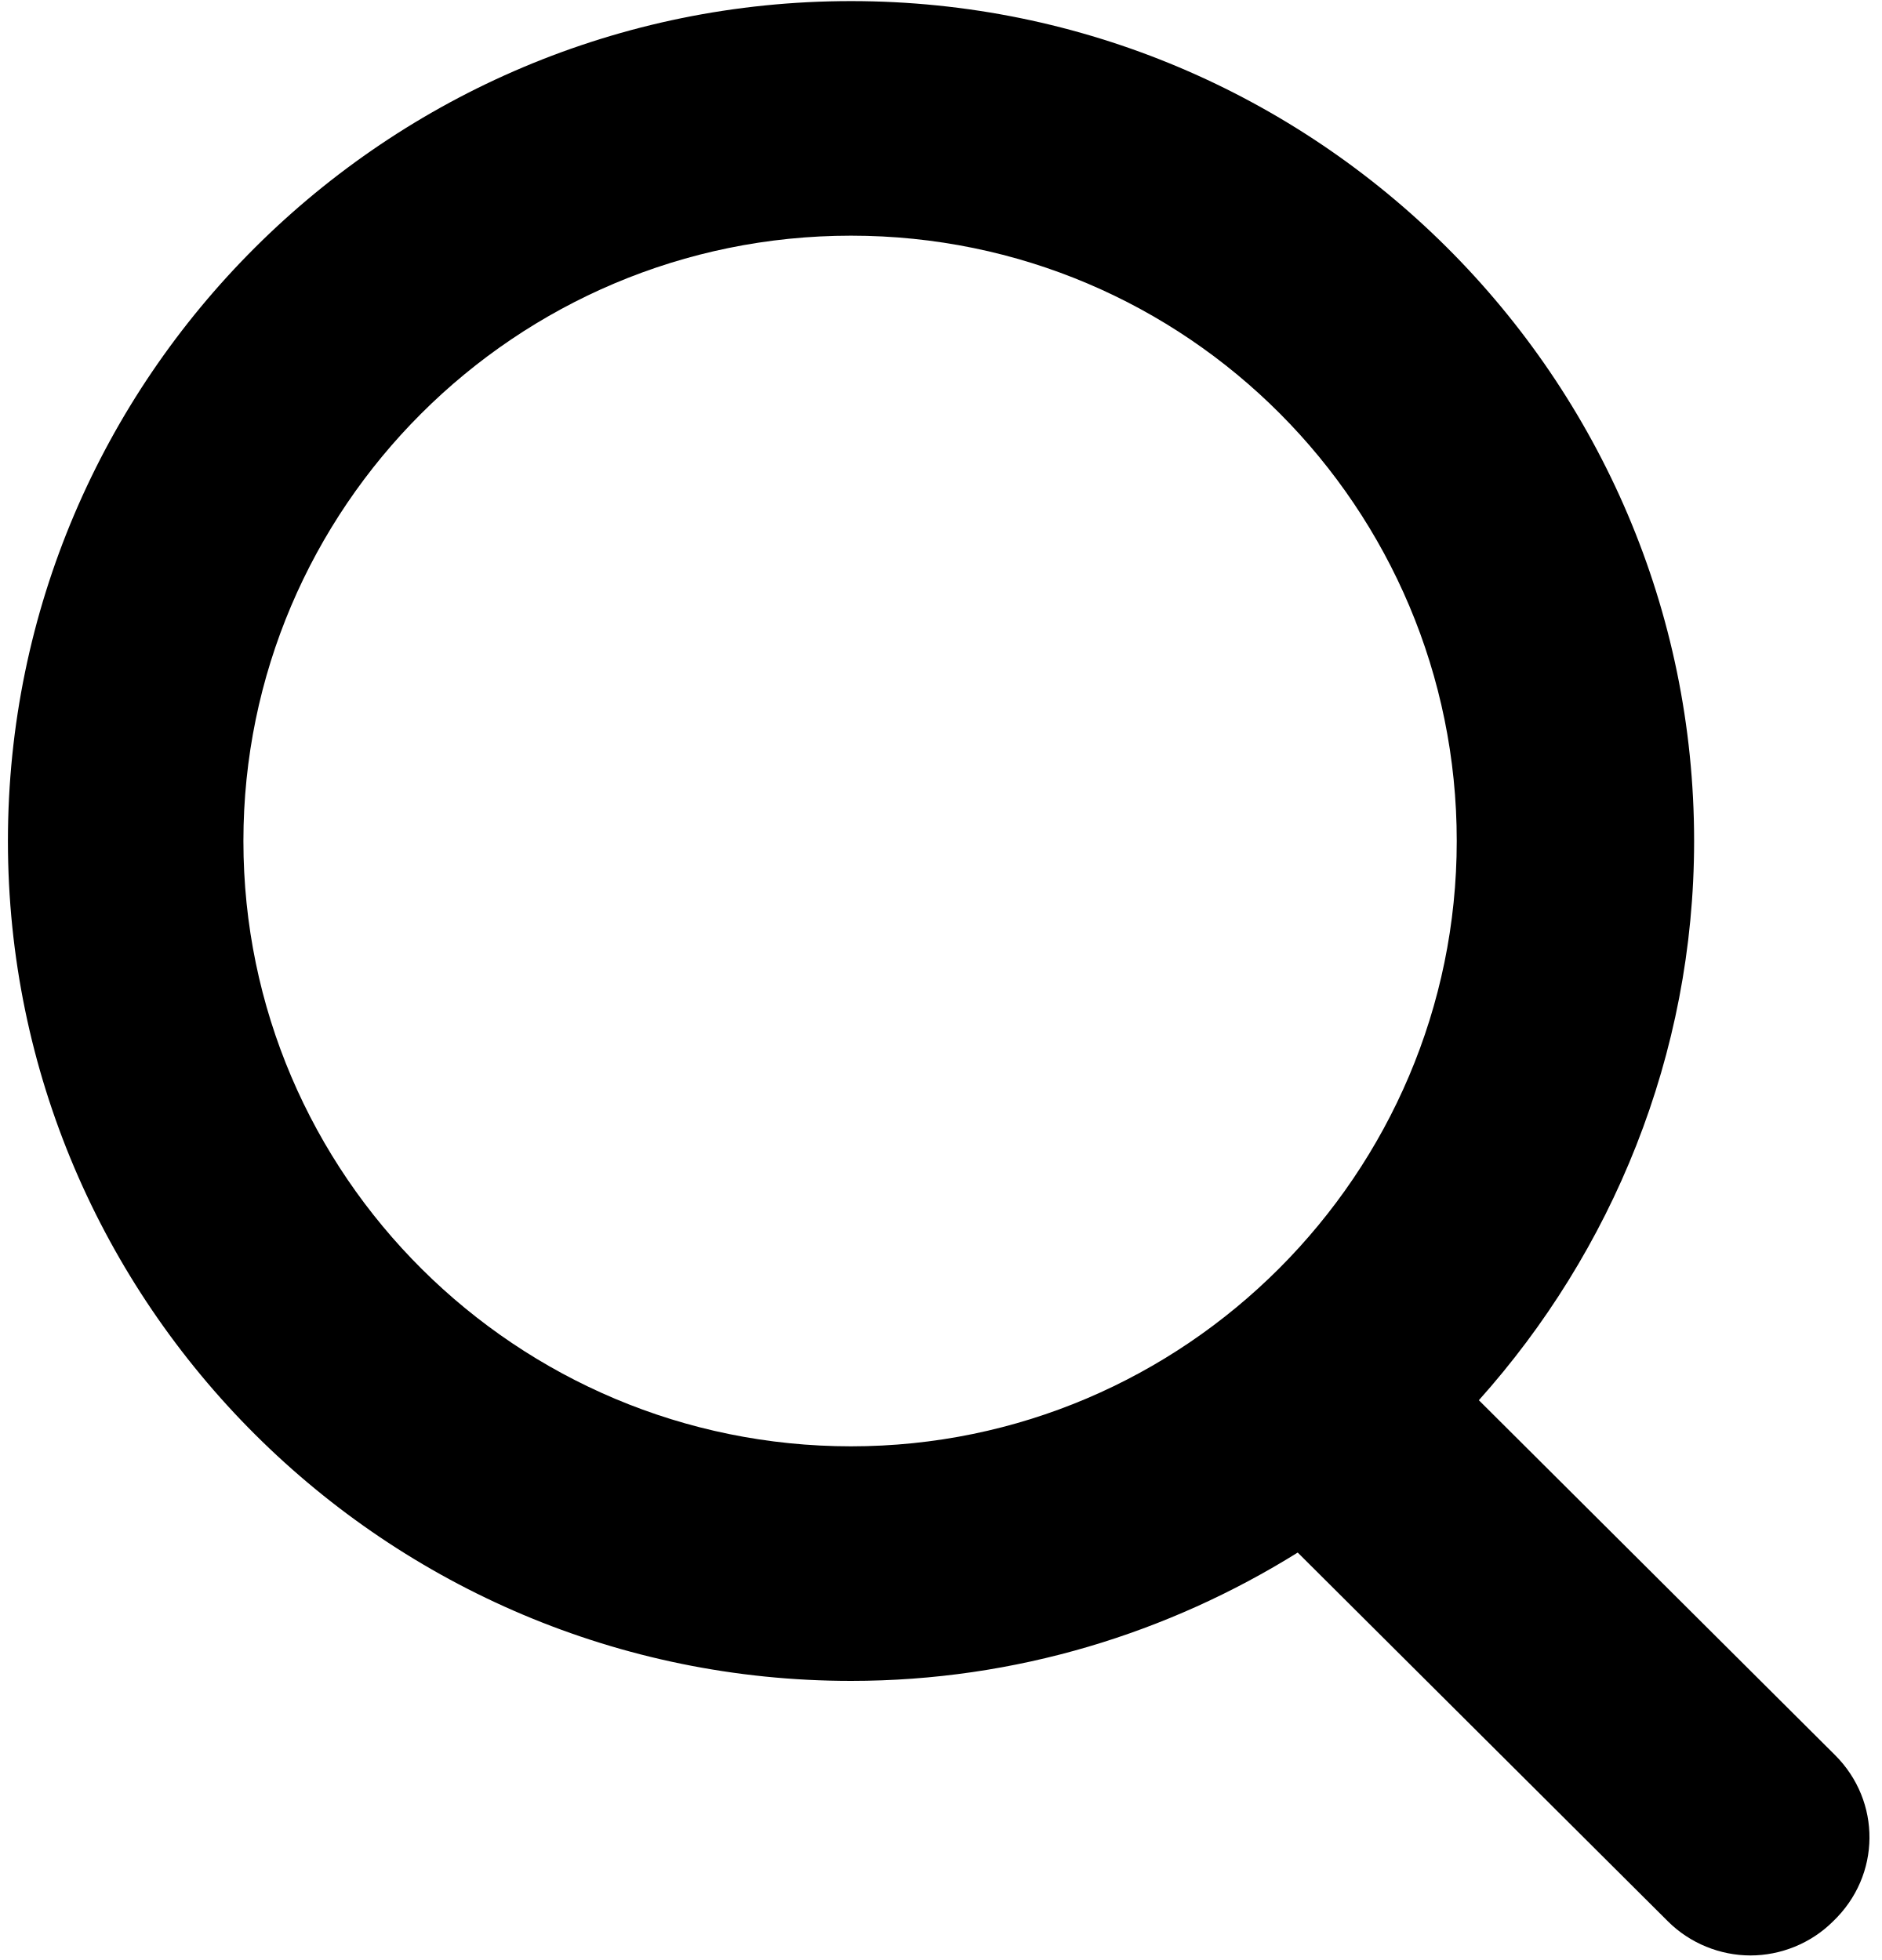
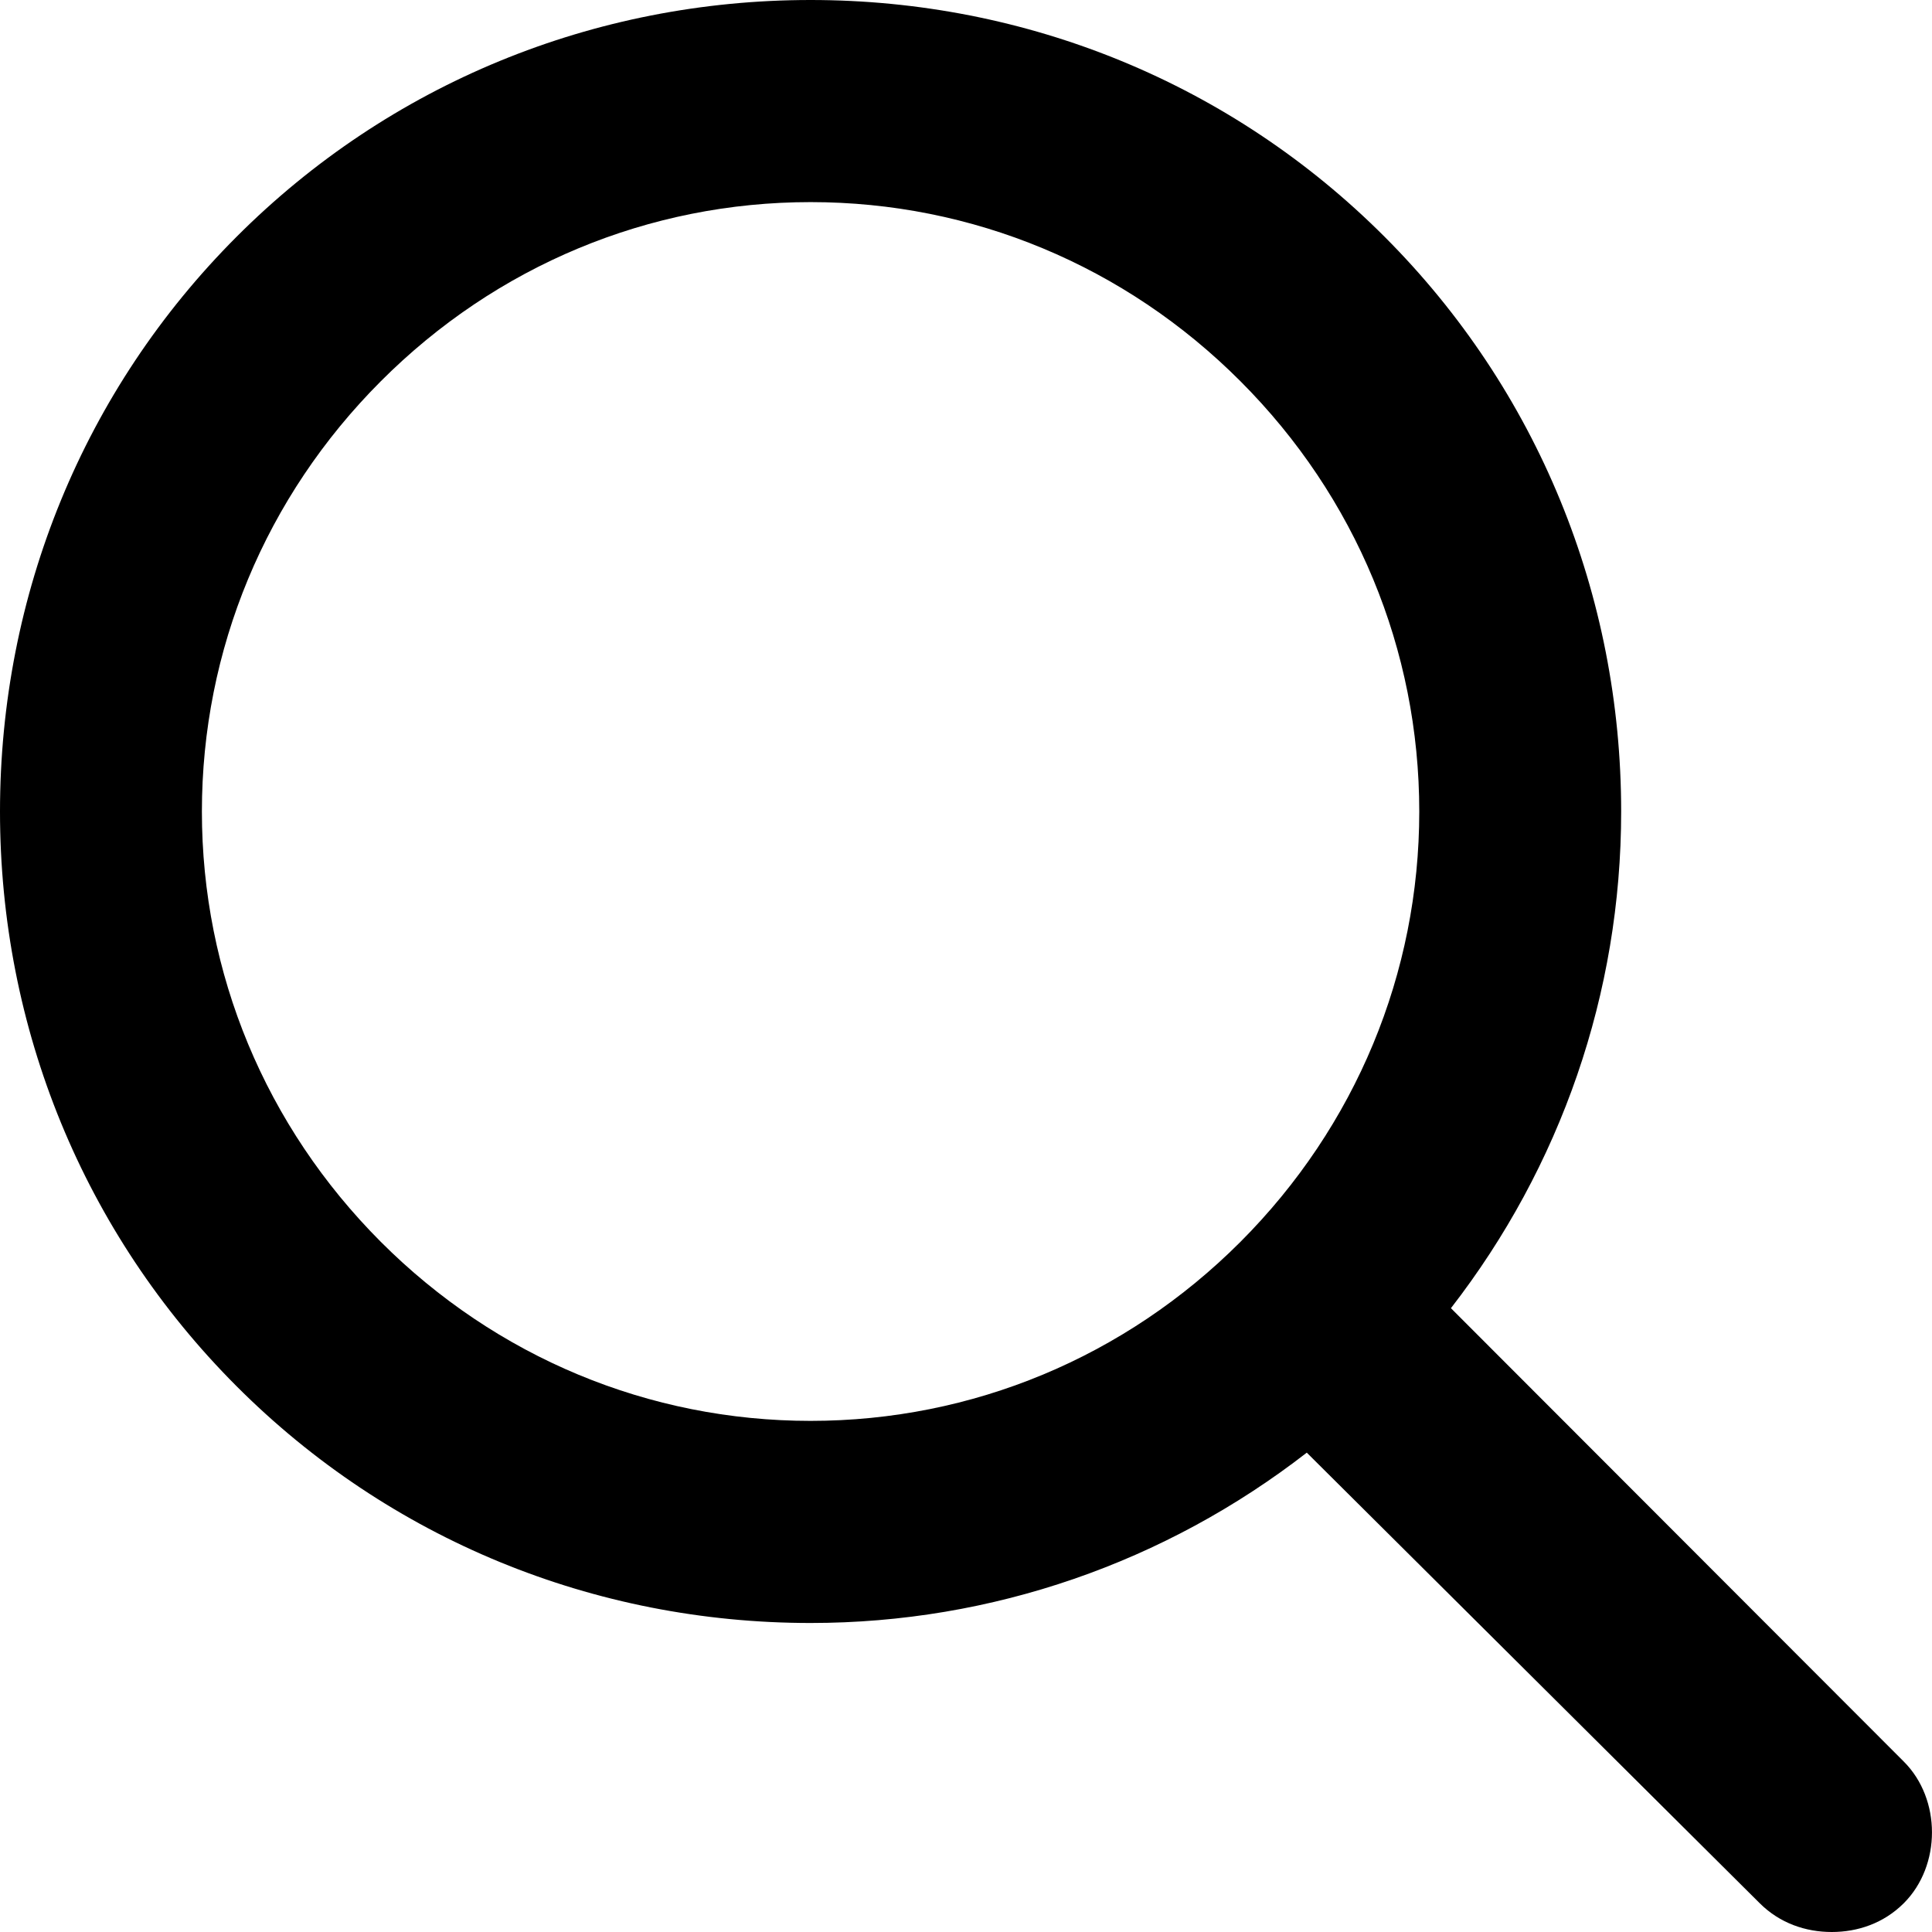
- <svg xmlns="http://www.w3.org/2000/svg" width="24px" height="25px" viewBox="0 0 24 25" version="1.1">
-   <defs>
-     <filter x="-46.2%" y="-46.3%" width="190.4%" height="192.6%" filterUnits="objectBoundingBox" id="filter-1">
-       <feMorphology radius="0.5" operator="dilate" in="SourceAlpha" result="shadowSpreadOuter1" />
-       <feOffset dx="0" dy="0" in="shadowSpreadOuter1" result="shadowOffsetOuter1" />
-       <feGaussianBlur stdDeviation="10" in="shadowOffsetOuter1" result="shadowBlurOuter1" />
-       <feColorMatrix values="0 0 0 0 0   0 0 0 0 0   0 0 0 0 0  0 0 0 0.112 0" type="matrix" in="shadowBlurOuter1" result="shadowMatrixOuter1" />
-       <feMerge>
-         <feMergeNode in="shadowMatrixOuter1" />
-         <feMergeNode in="SourceGraphic" />
-       </feMerge>
-     </filter>
-   </defs>
-   <g id="Symbols" stroke="none" stroke-width="1" fill="#000" fill-rule="evenodd">
-     <g id="Inner-hero" transform="translate(-708, -193)">
-       <g id="Search-button" transform="translate(693, 178)">
-         <g id="noun_Search_1157129_000000" transform="translate(15, 15)">
-           <path d="M23.401,22.386 L18.859,17.86 C20.552,15.968 21.604,13.463 21.604,10.727 C21.604,4.821 16.78,0.014 10.853,0.014 C4.925,0.014 0.101,4.821 0.101,10.727 C0.101,16.633 4.925,21.44 10.853,21.44 C12.957,21.44 14.907,20.826 16.549,19.803 L21.271,24.508 C21.553,24.789 21.938,24.942 22.323,24.942 C22.708,24.942 23.093,24.789 23.375,24.508 C23.991,23.92 23.991,22.974 23.401,22.386 Z M3.104,10.727 C3.104,6.483 6.568,3.006 10.853,3.006 C15.138,3.006 18.577,6.483 18.577,10.727 C18.577,14.971 15.112,18.448 10.853,18.448 C6.593,18.448 3.104,14.997 3.104,10.727 Z" id="Shape" />
+ <svg xmlns="http://www.w3.org/2000/svg" width="18px" height="18px" viewBox="0 0 18 18" version="1.1">
+   <g stroke="none" stroke-width="1" fill="none" fill-rule="evenodd">
+     <g transform="translate(-674, -355)" fill="currentColor" fill-rule="nonzero">
+       <g transform="translate(0, 100)">
+         <g transform="translate(84, 131)">
+           <g transform="translate(0, 109)">
+             <g transform="translate(575, 1)">
+               <path d="M32.738,30.413 L28.518,26.188 C29.54,24.87 30.104,23.256 30.104,21.561 C30.104,19.543 29.325,17.632 27.9,16.206 C26.476,14.78 24.568,14 22.552,14 C20.536,14 18.628,14.78 17.204,16.206 C15.779,17.632 15,19.543 15,21.561 C15,23.578 15.779,25.489 17.204,26.915 C18.628,28.341 20.536,29.121 22.552,29.121 C24.245,29.121 25.858,28.556 27.175,27.534 L31.394,31.731 C31.582,31.919 31.824,32 32.066,32 C32.308,32 32.55,31.919 32.738,31.731 C33.087,31.381 33.087,30.762 32.738,30.413 Z M18.548,25.57 C17.473,24.493 16.881,23.067 16.881,21.561 C16.881,20.054 17.473,18.628 18.548,17.552 C19.623,16.475 21.047,15.883 22.552,15.883 C24.057,15.883 25.482,16.475 26.557,17.552 C27.632,18.628 28.223,20.054 28.223,21.561 C28.223,23.067 27.632,24.493 26.557,25.57 C25.482,26.646 24.057,27.238 22.552,27.238 C21.047,27.238 19.623,26.646 18.548,25.57 Z" />
+             </g>
+           </g>
        </g>
      </g>
    </g>
  </g>
</svg>
